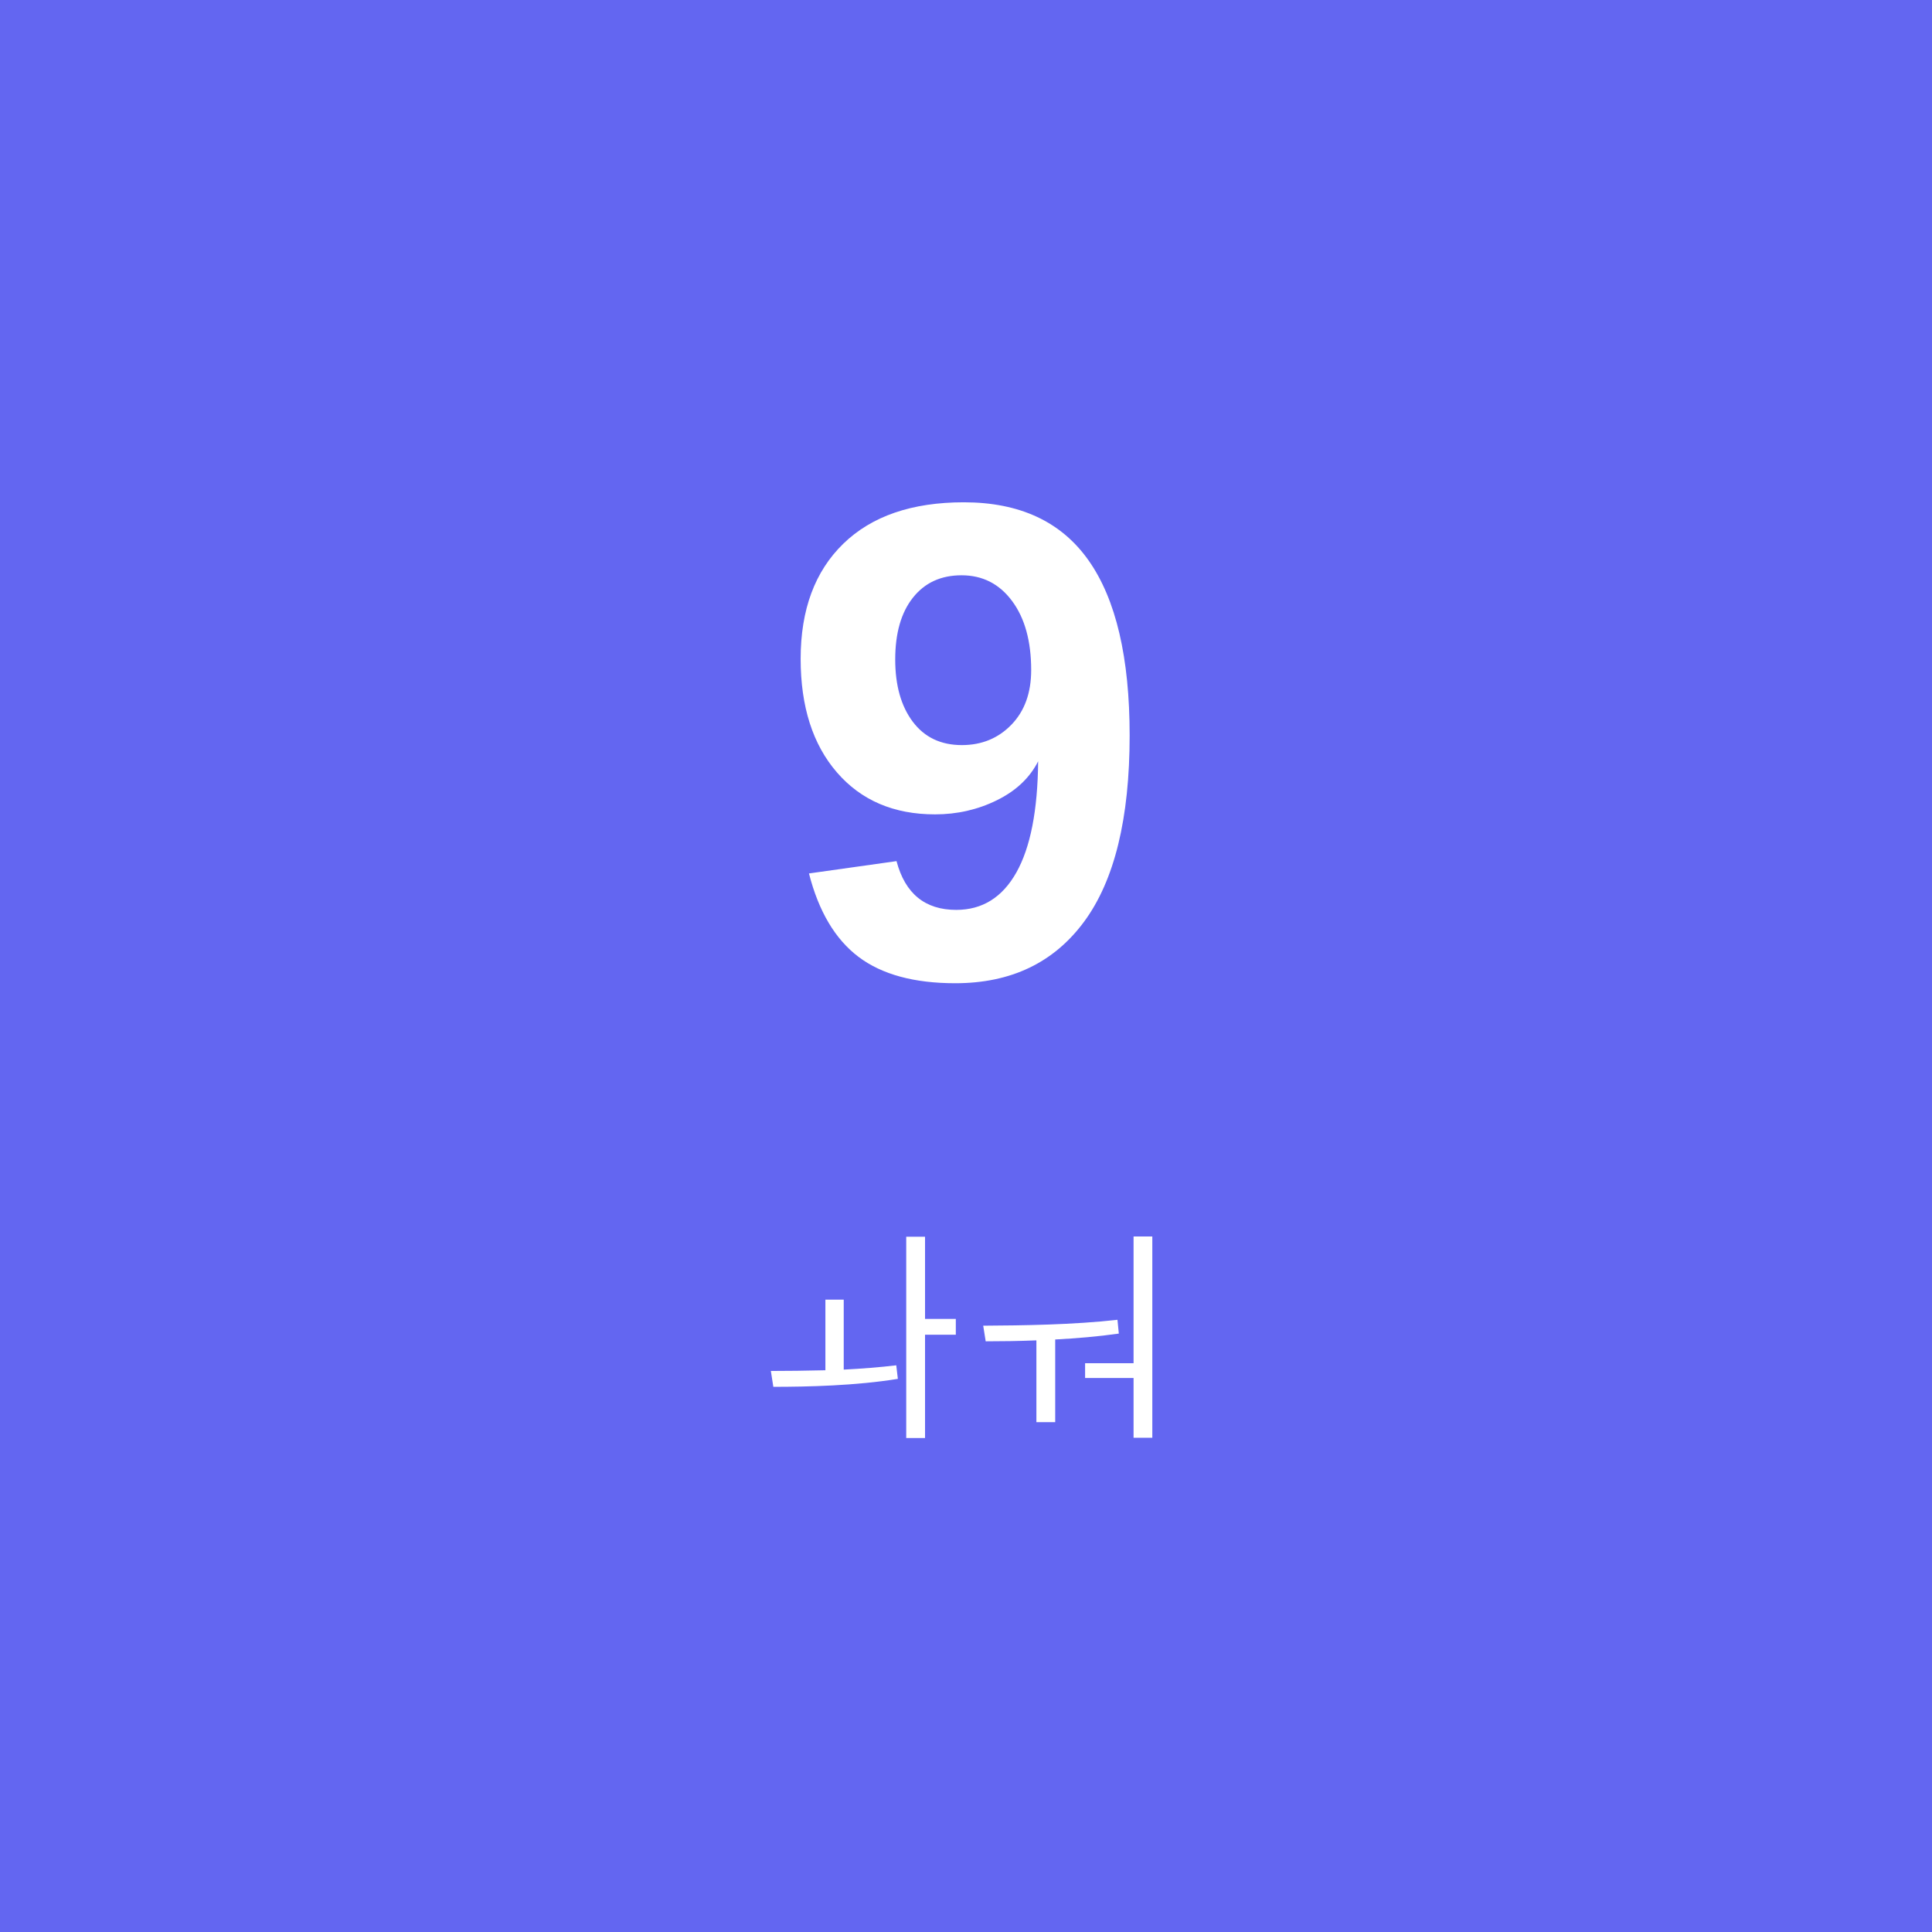
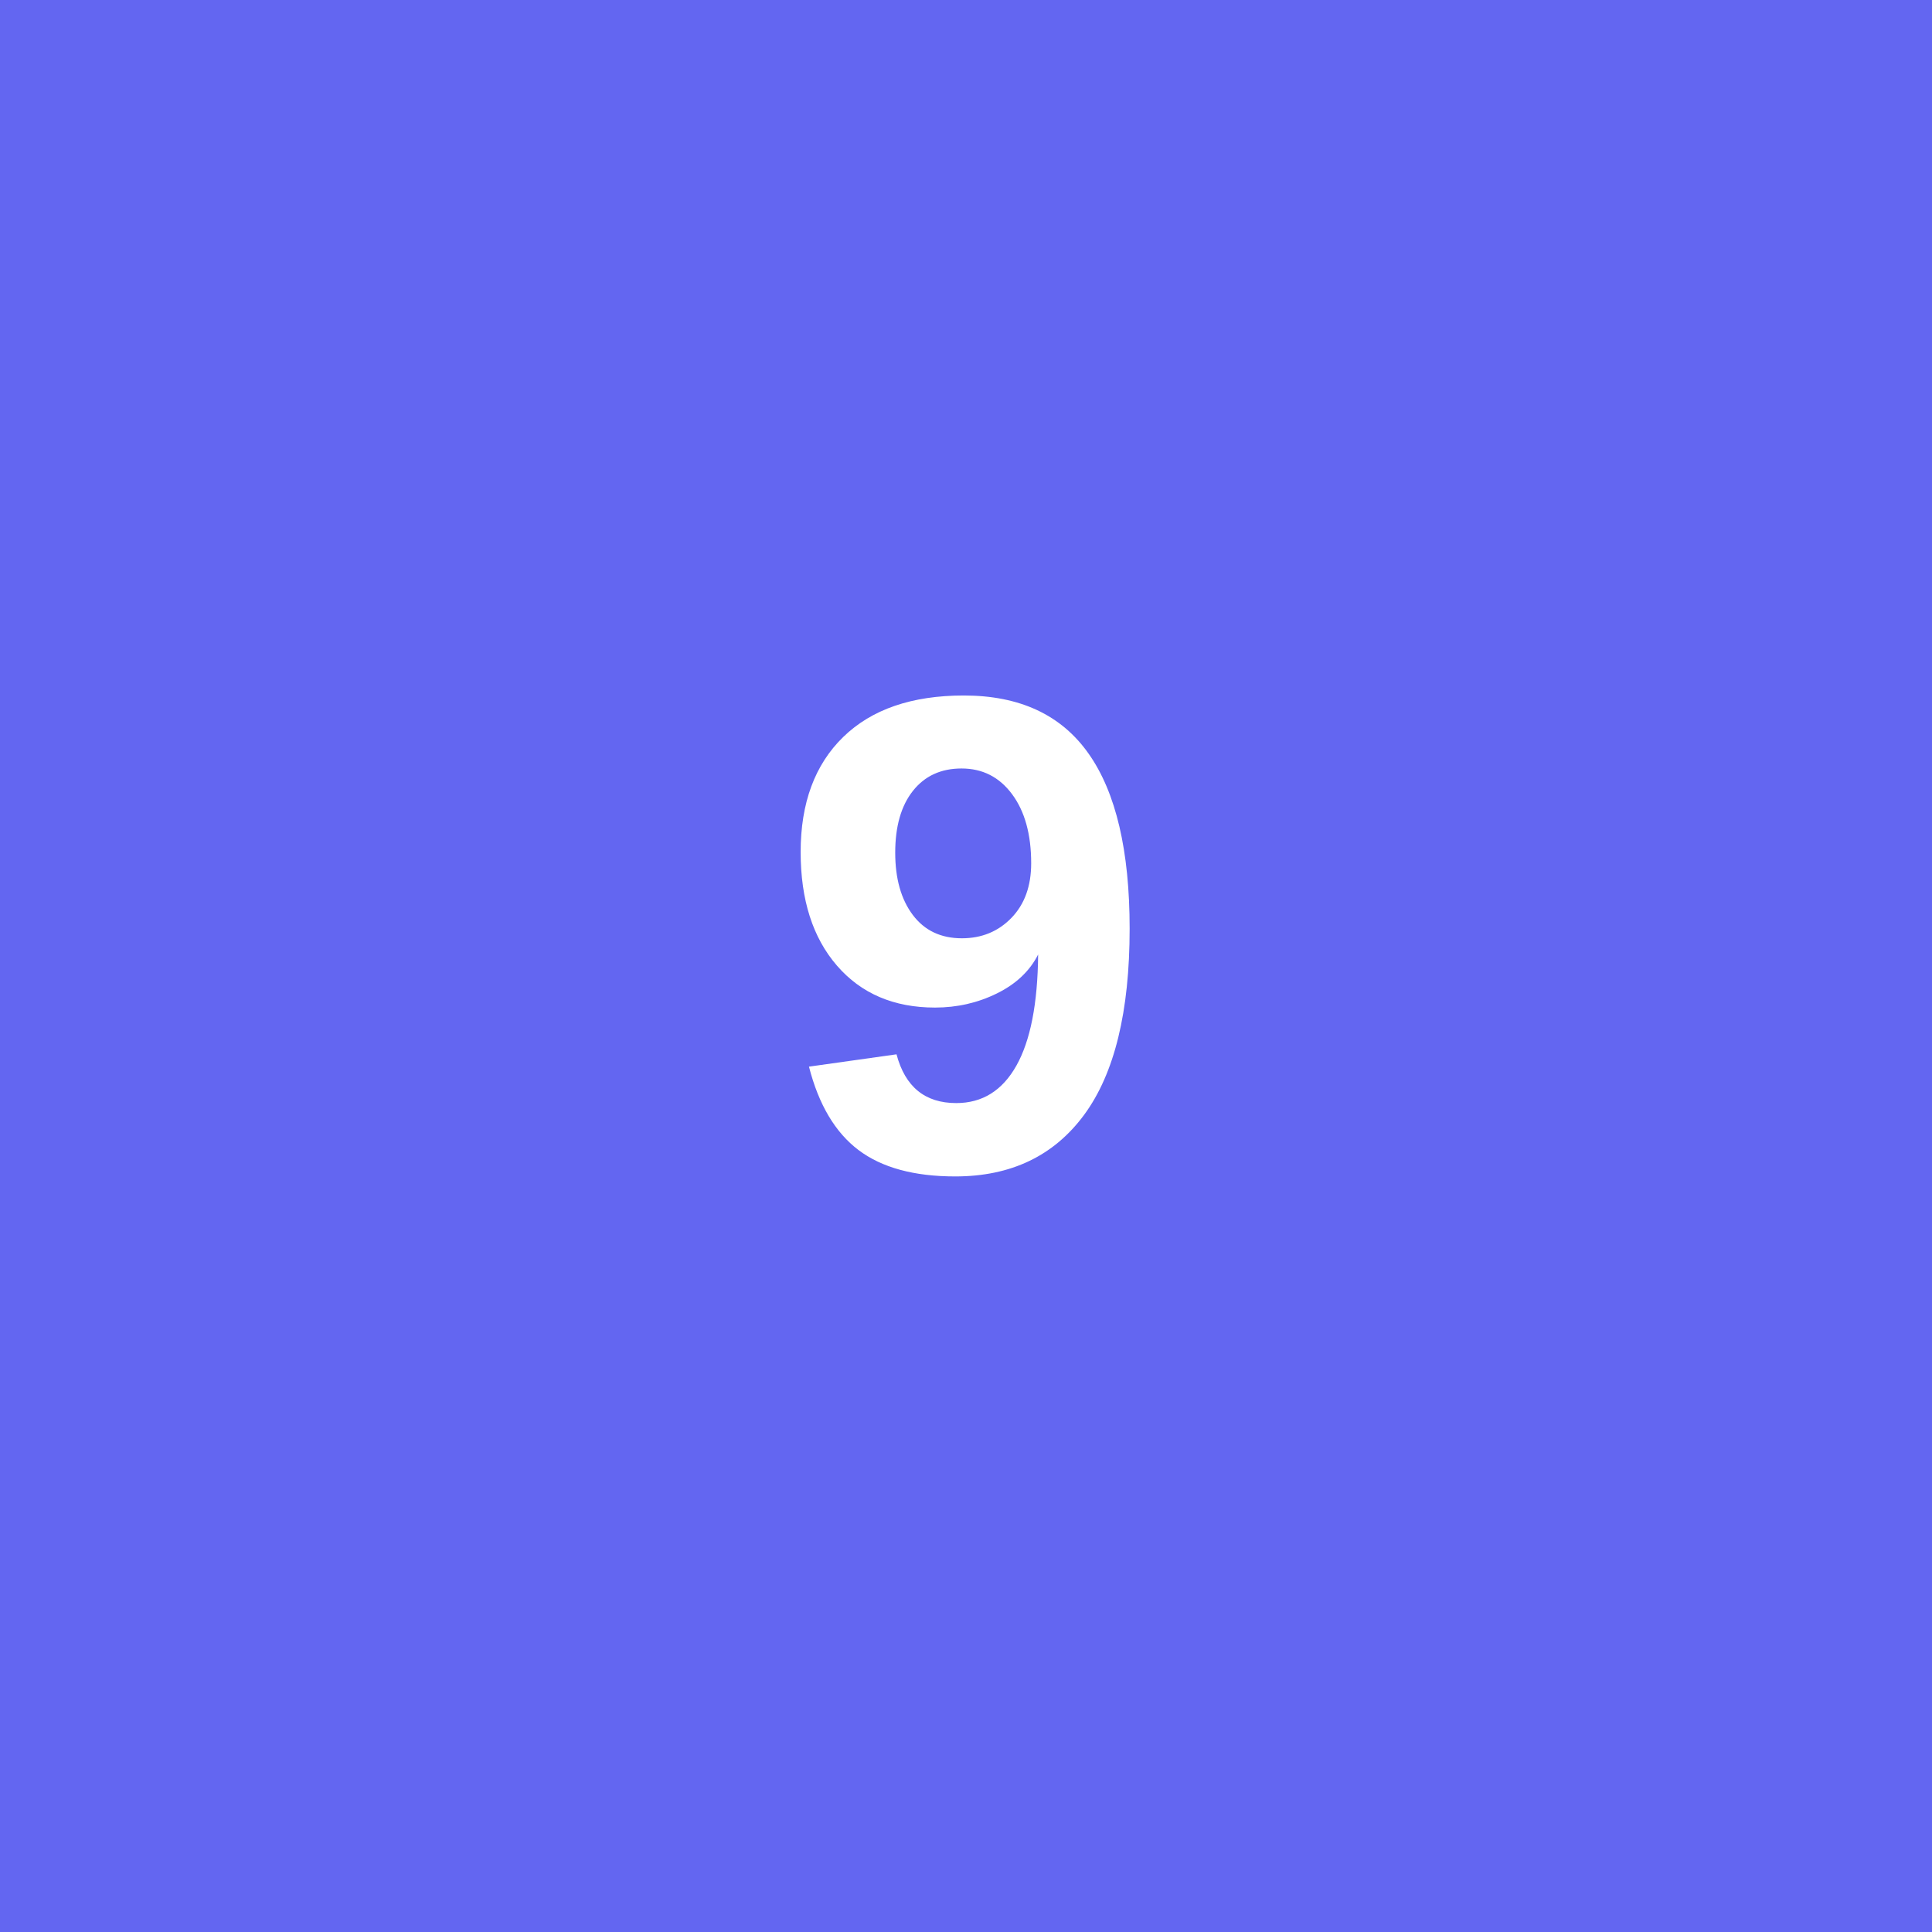
<svg xmlns="http://www.w3.org/2000/svg" width="512" height="512">
  <rect width="512" height="512" fill="rgb(99,102,241)" />
-   <text x="50%" y="40%" font-size="180" fill="white" text-anchor="middle" dy=".3em" font-family="Arial, sans-serif" font-weight="bold">9</text>
-   <text x="50%" y="70%" font-size="60" fill="white" text-anchor="middle" dy=".3em" font-family="Arial, sans-serif">ㅘㅝ</text>
+   <text x="50%" y="50%" font-size="180" fill="white" text-anchor="middle" dy=".3em" font-family="Arial, sans-serif" font-weight="bold">9</text>
</svg>
